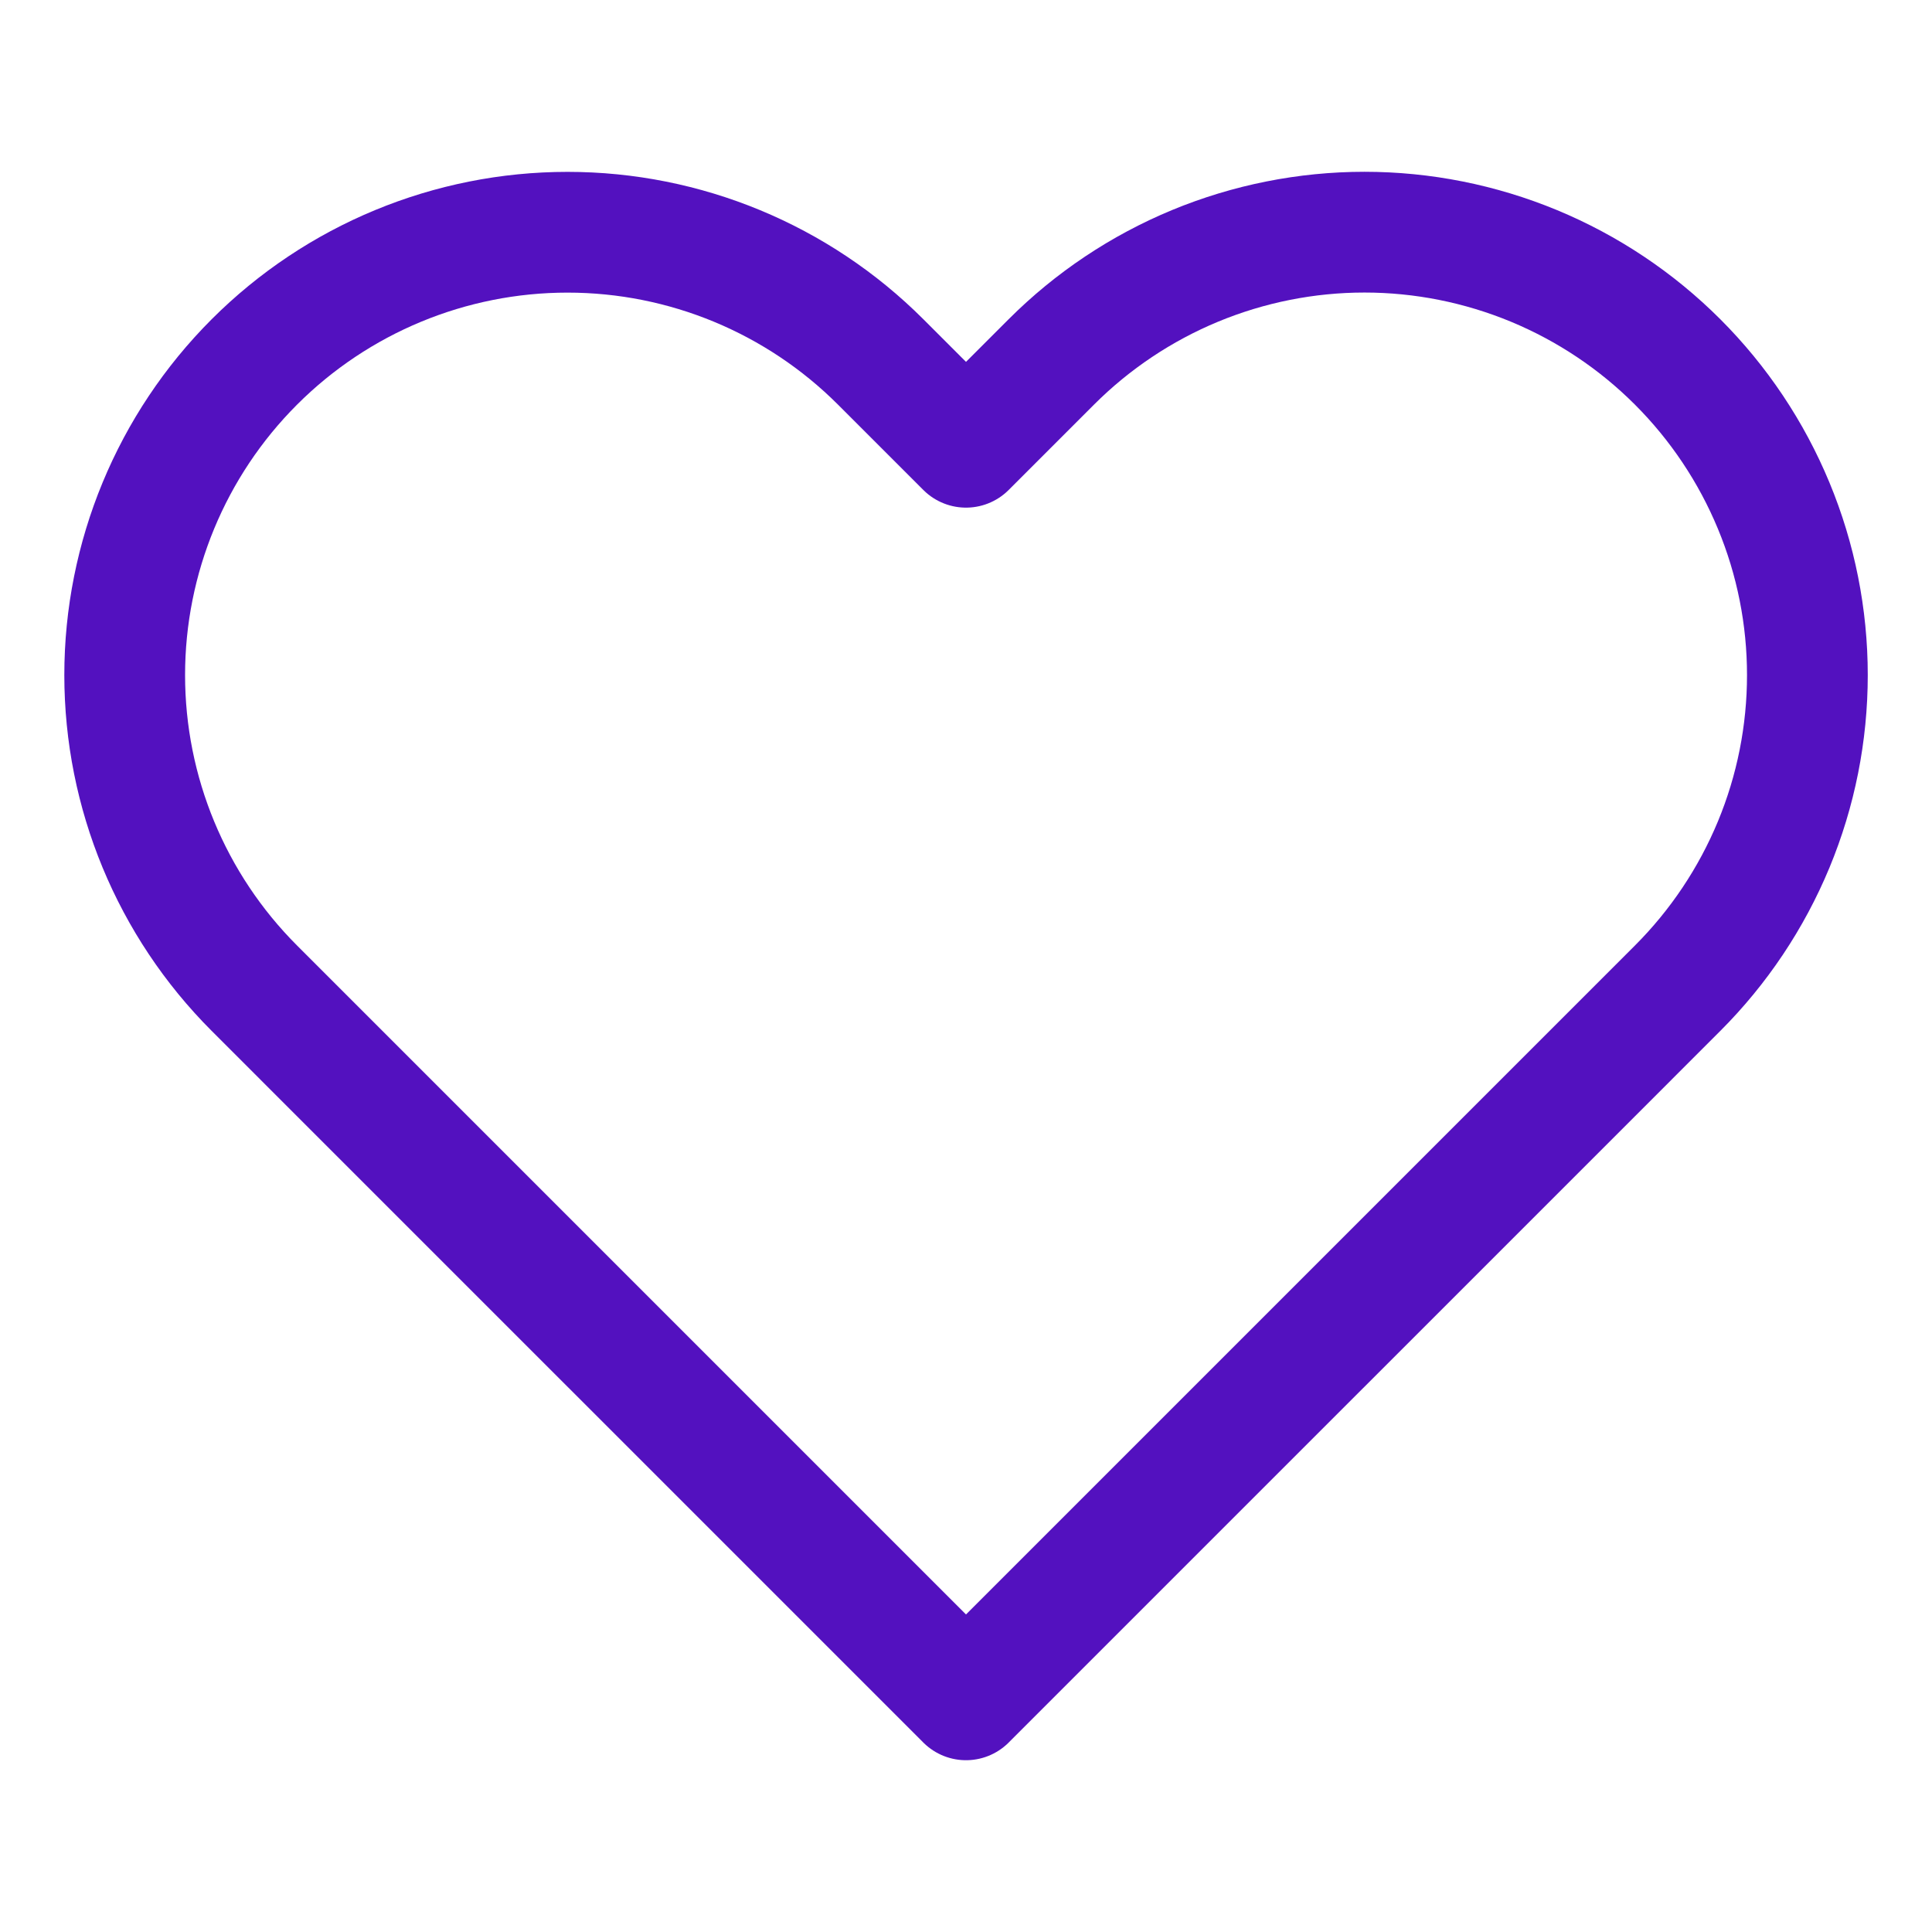
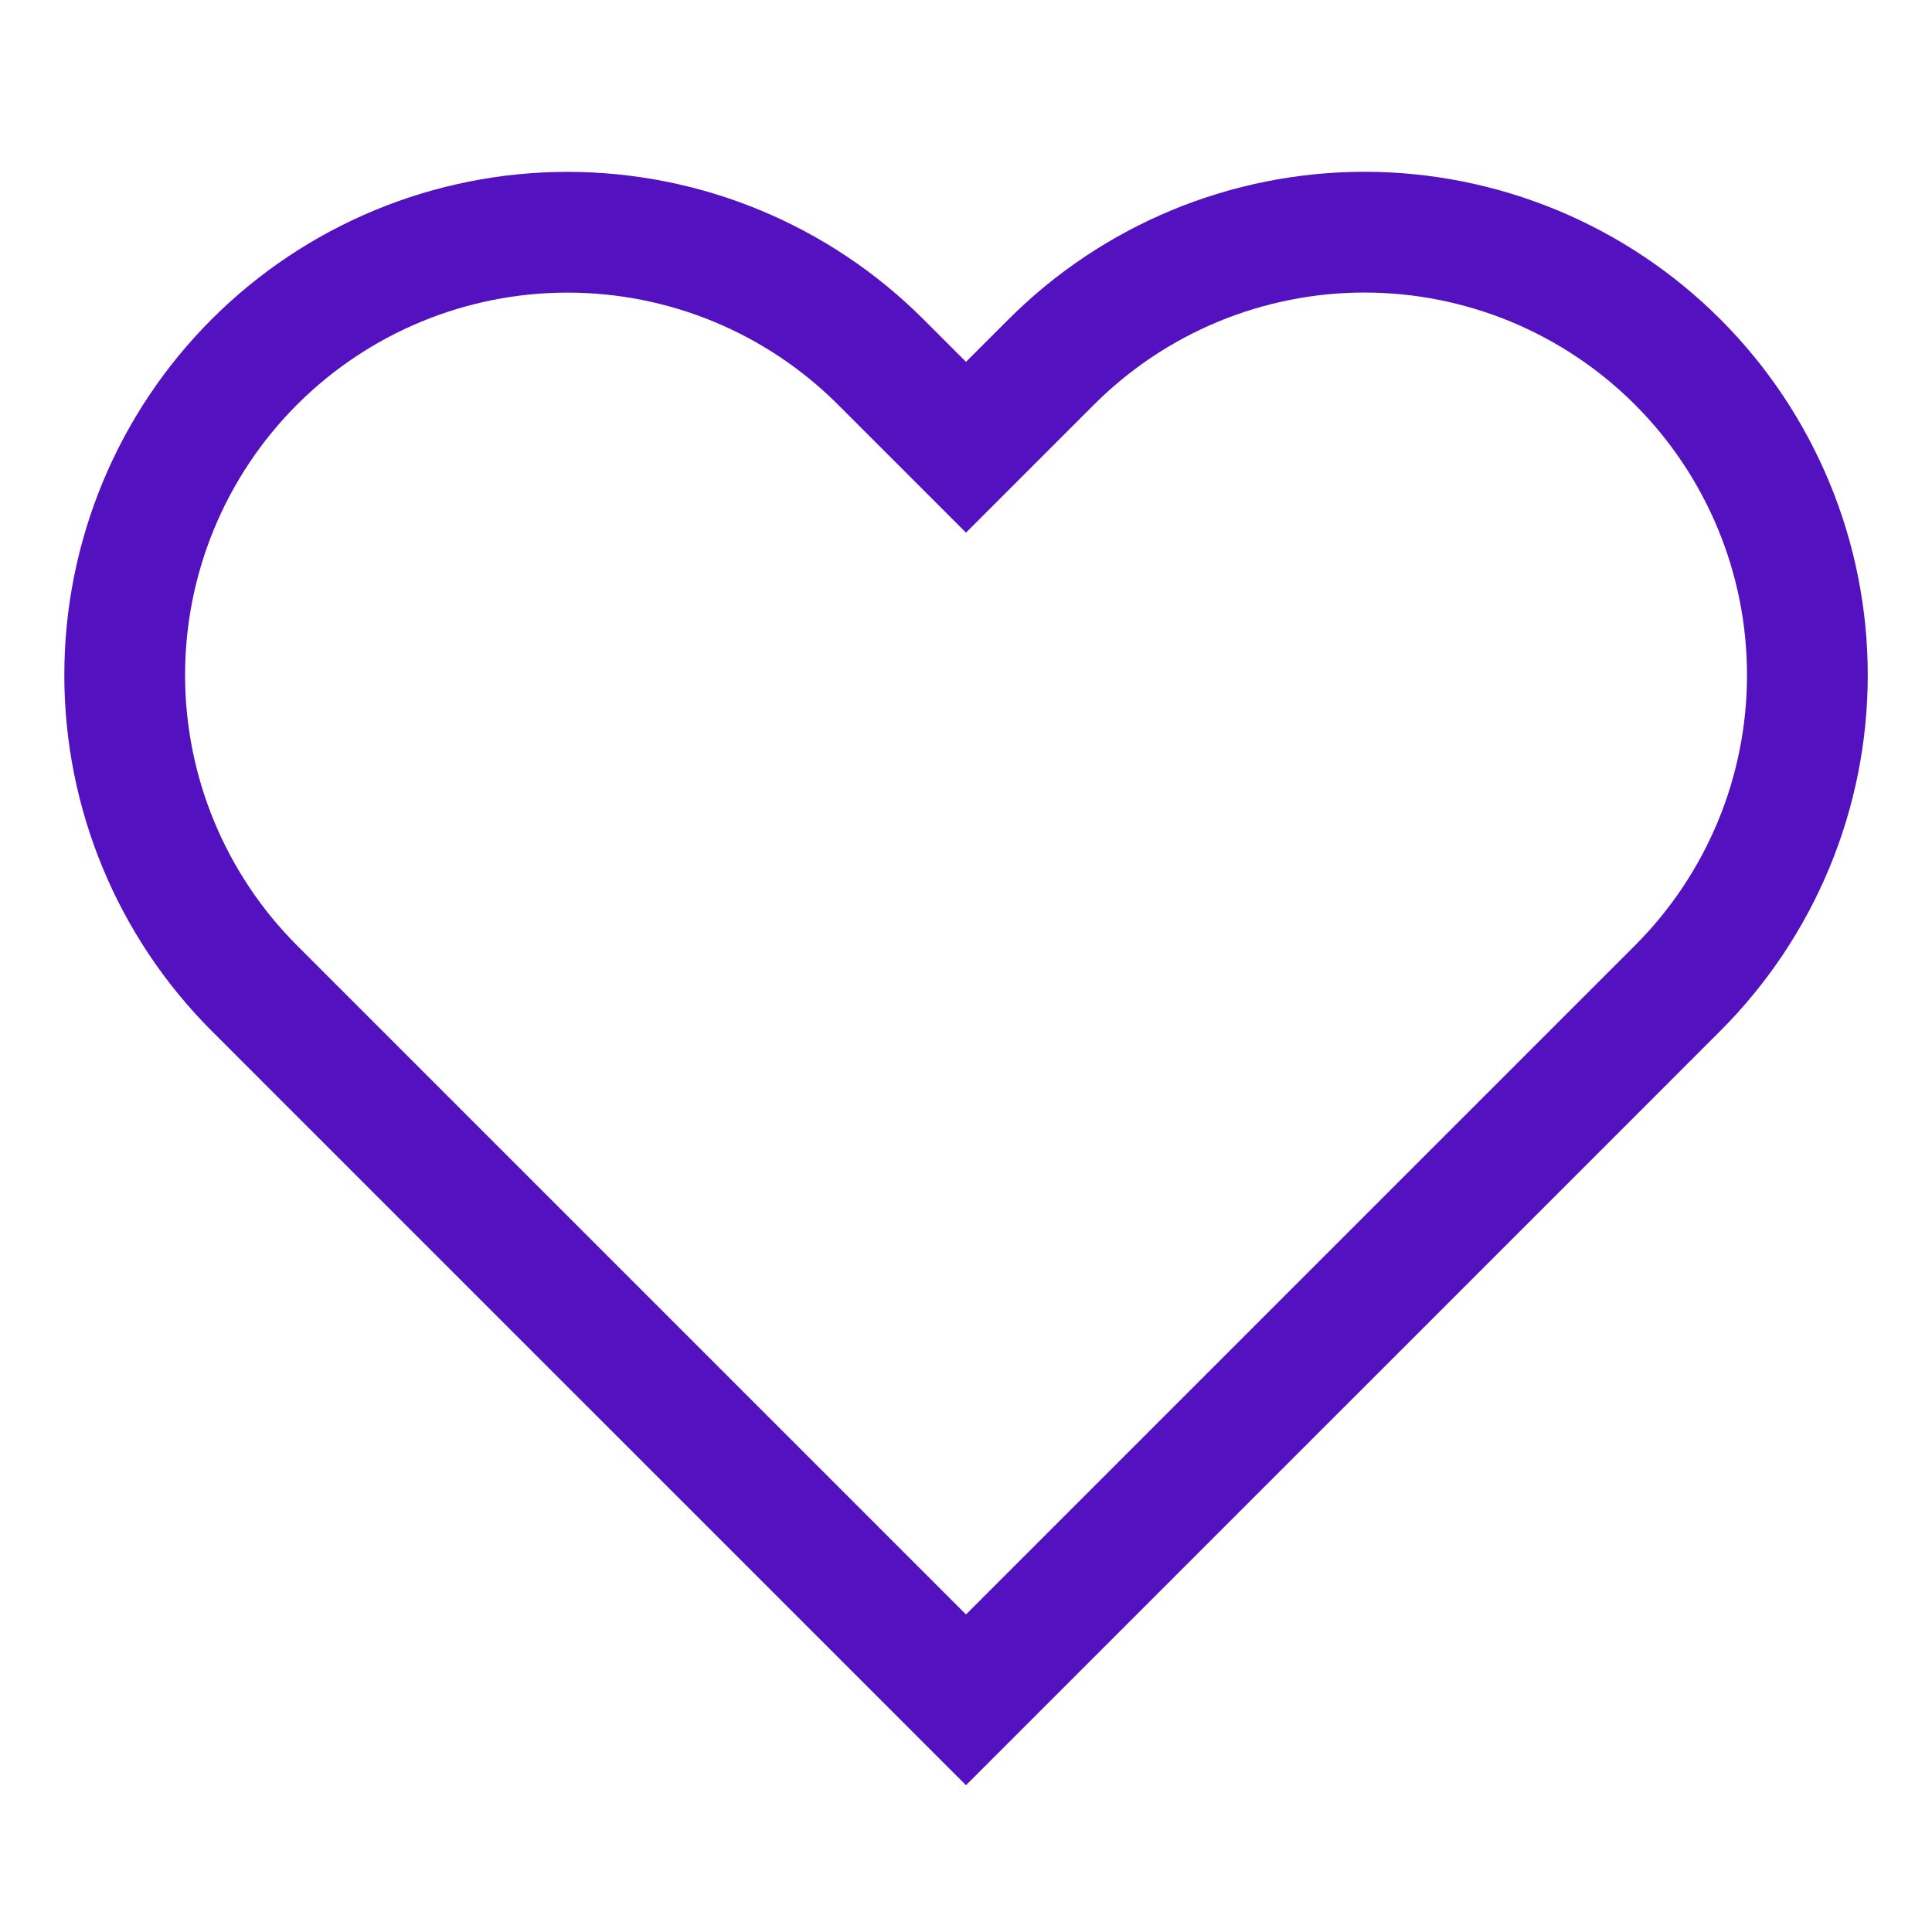
<svg xmlns="http://www.w3.org/2000/svg" width="24" height="24" viewBox="0 0 24 24" fill="none">
-   <path d="M20.84 4.496C20.329 3.985 19.723 3.58 19.055 3.303C18.388 3.027 17.673 2.884 16.95 2.884C16.228 2.884 15.512 3.027 14.845 3.303C14.177 3.58 13.571 3.985 13.06 4.496L12 5.556L10.94 4.496C9.908 3.464 8.509 2.885 7.05 2.885C5.591 2.885 4.192 3.464 3.16 4.496C2.128 5.528 1.549 6.927 1.549 8.386C1.549 9.845 2.128 11.244 3.16 12.276L4.22 13.336L12 21.116L19.78 13.336L20.84 12.276C21.351 11.765 21.756 11.159 22.033 10.492C22.31 9.824 22.452 9.109 22.452 8.386C22.452 7.664 22.31 6.948 22.033 6.281C21.756 5.613 21.351 5.007 20.84 4.496V4.496Z" stroke="#5311BF" stroke-width="1.5" stroke-linecap="round" stroke-linejoin="round" />
+   <path d="M20.84 4.496C20.329 3.985 19.723 3.58 19.055 3.303C18.388 3.027 17.673 2.884 16.95 2.884C16.228 2.884 15.512 3.027 14.845 3.303C14.177 3.58 13.571 3.985 13.06 4.496L12 5.556L10.94 4.496C9.908 3.464 8.509 2.885 7.05 2.885C5.591 2.885 4.192 3.464 3.16 4.496C2.128 5.528 1.549 6.927 1.549 8.386C1.549 9.845 2.128 11.244 3.16 12.276L4.22 13.336L12 21.116L19.78 13.336L20.84 12.276C21.351 11.765 21.756 11.159 22.033 10.492C22.31 9.824 22.452 9.109 22.452 8.386C22.452 7.664 22.31 6.948 22.033 6.281C21.756 5.613 21.351 5.007 20.84 4.496V4.496Z" stroke="#5311BF" stroke-width="1.5" strokeLinecap="round" strokeLinejoin="round" />
</svg>
